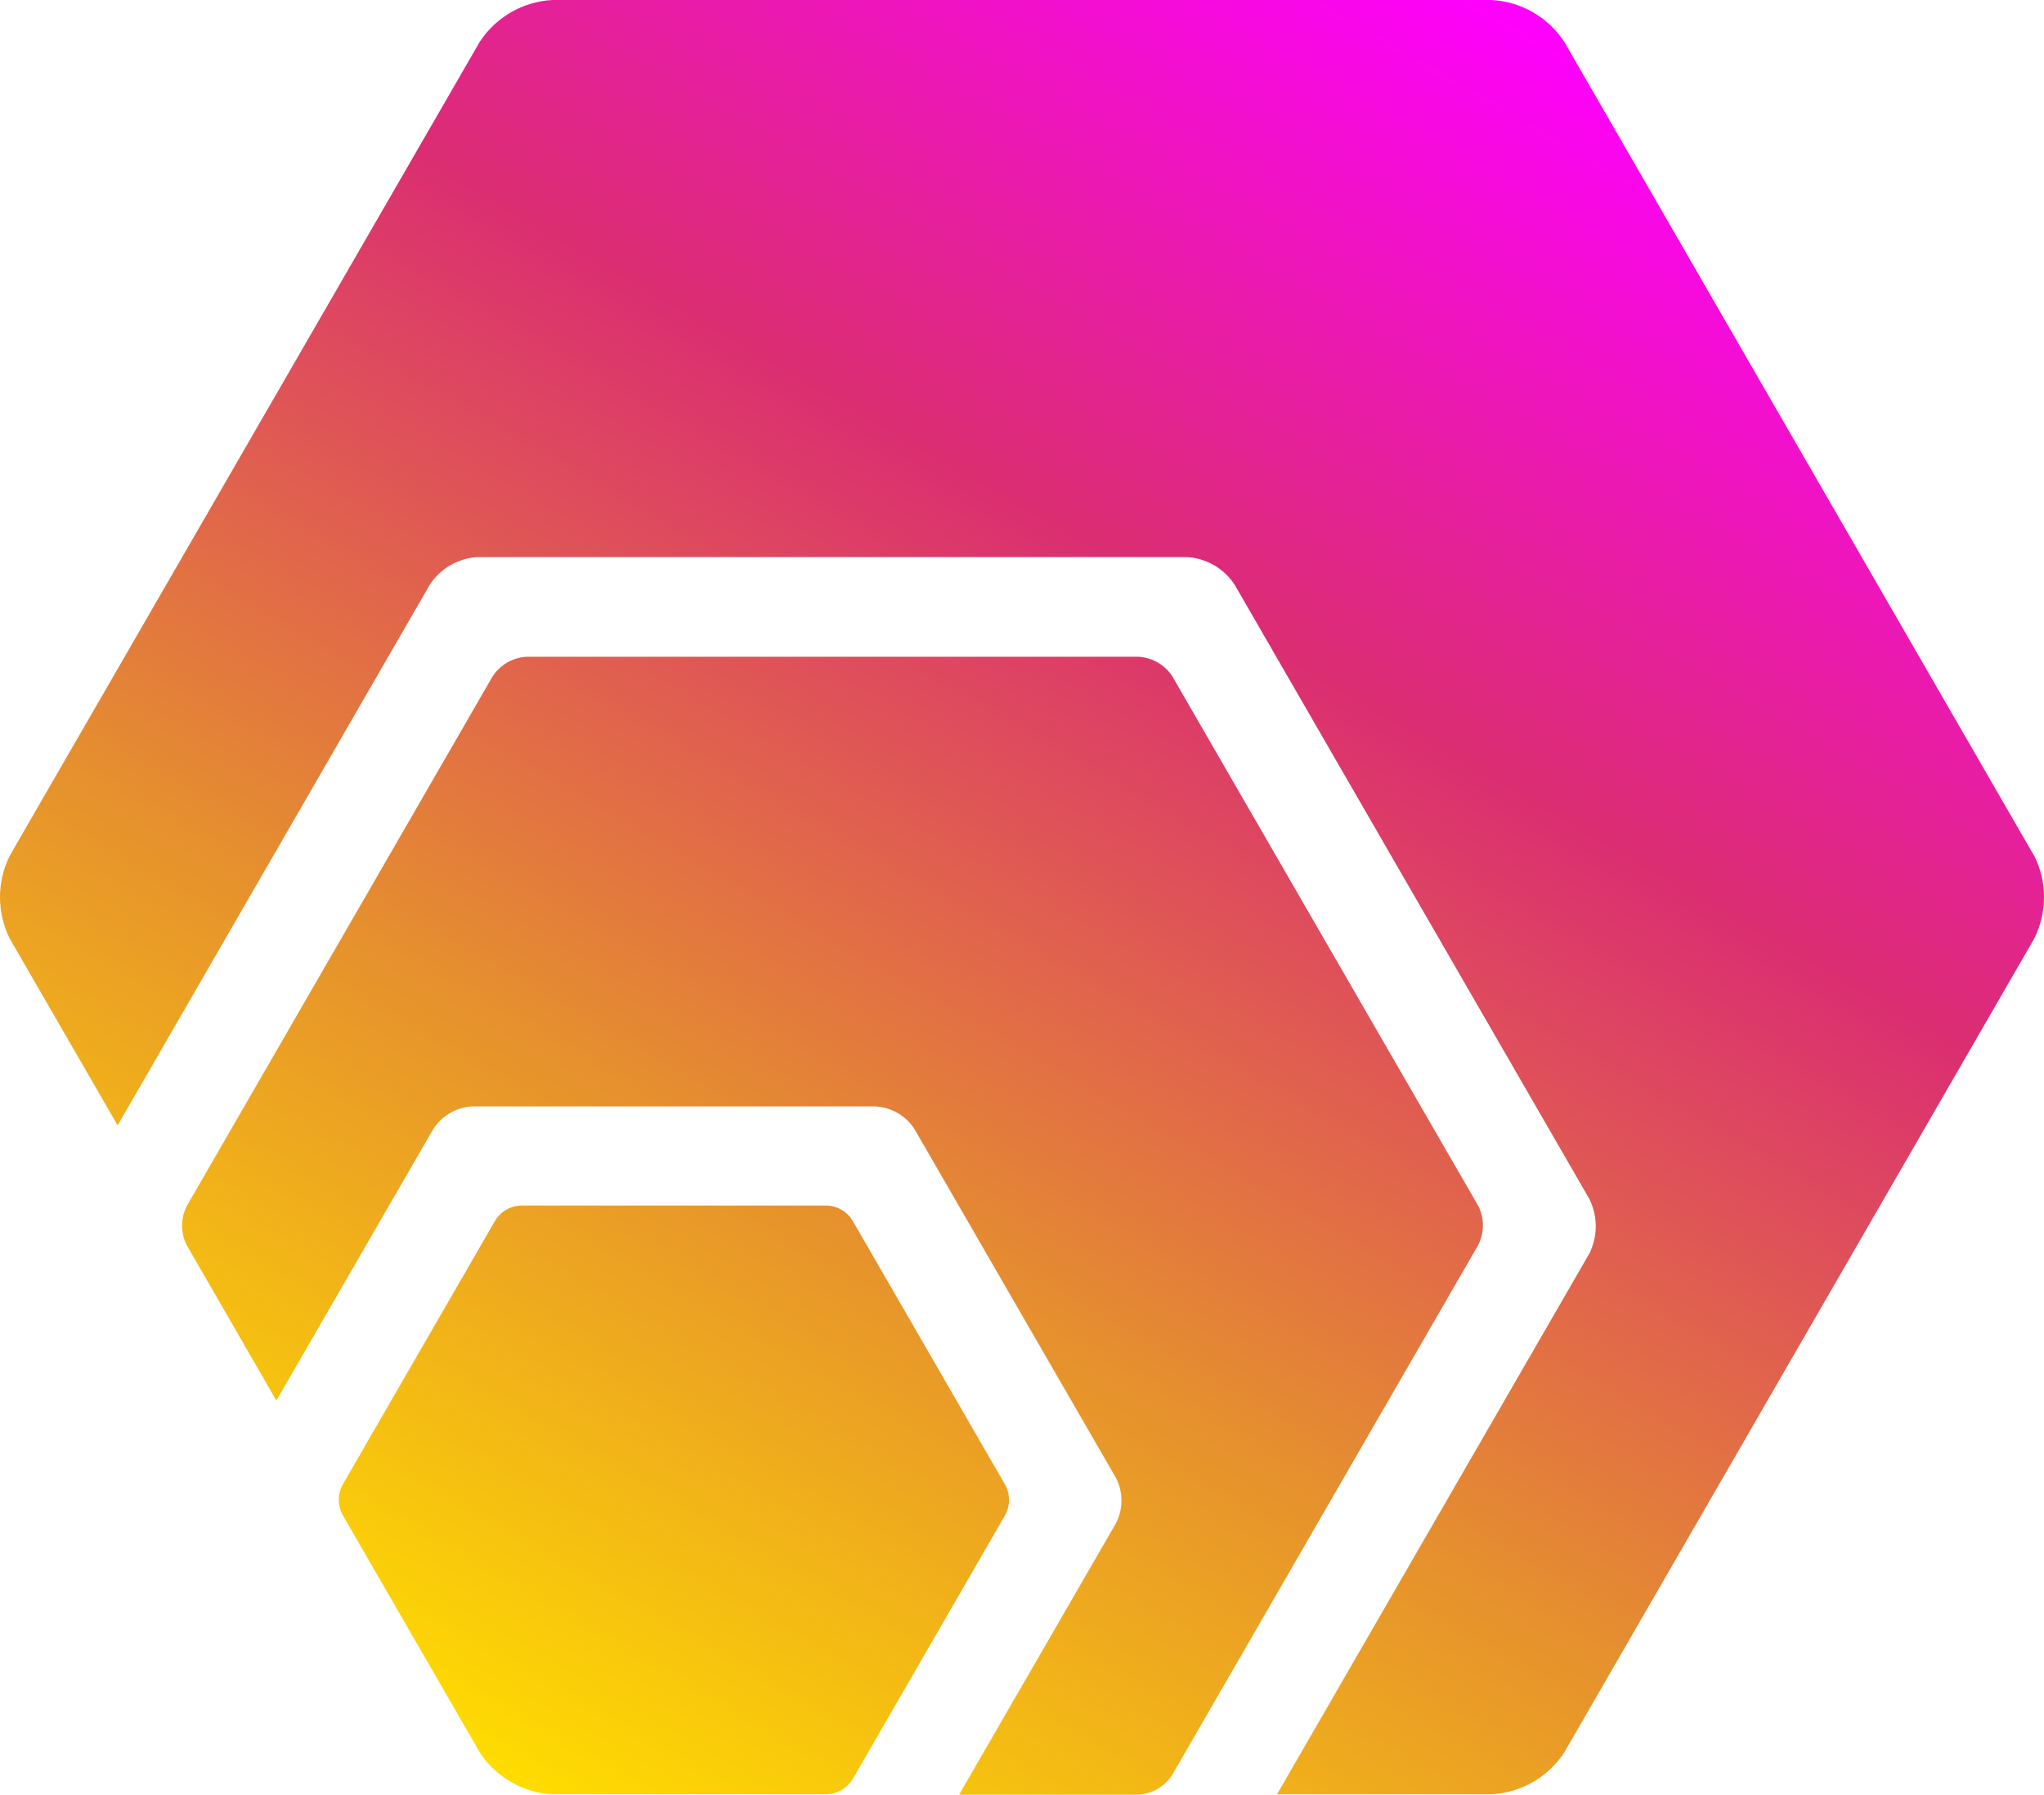
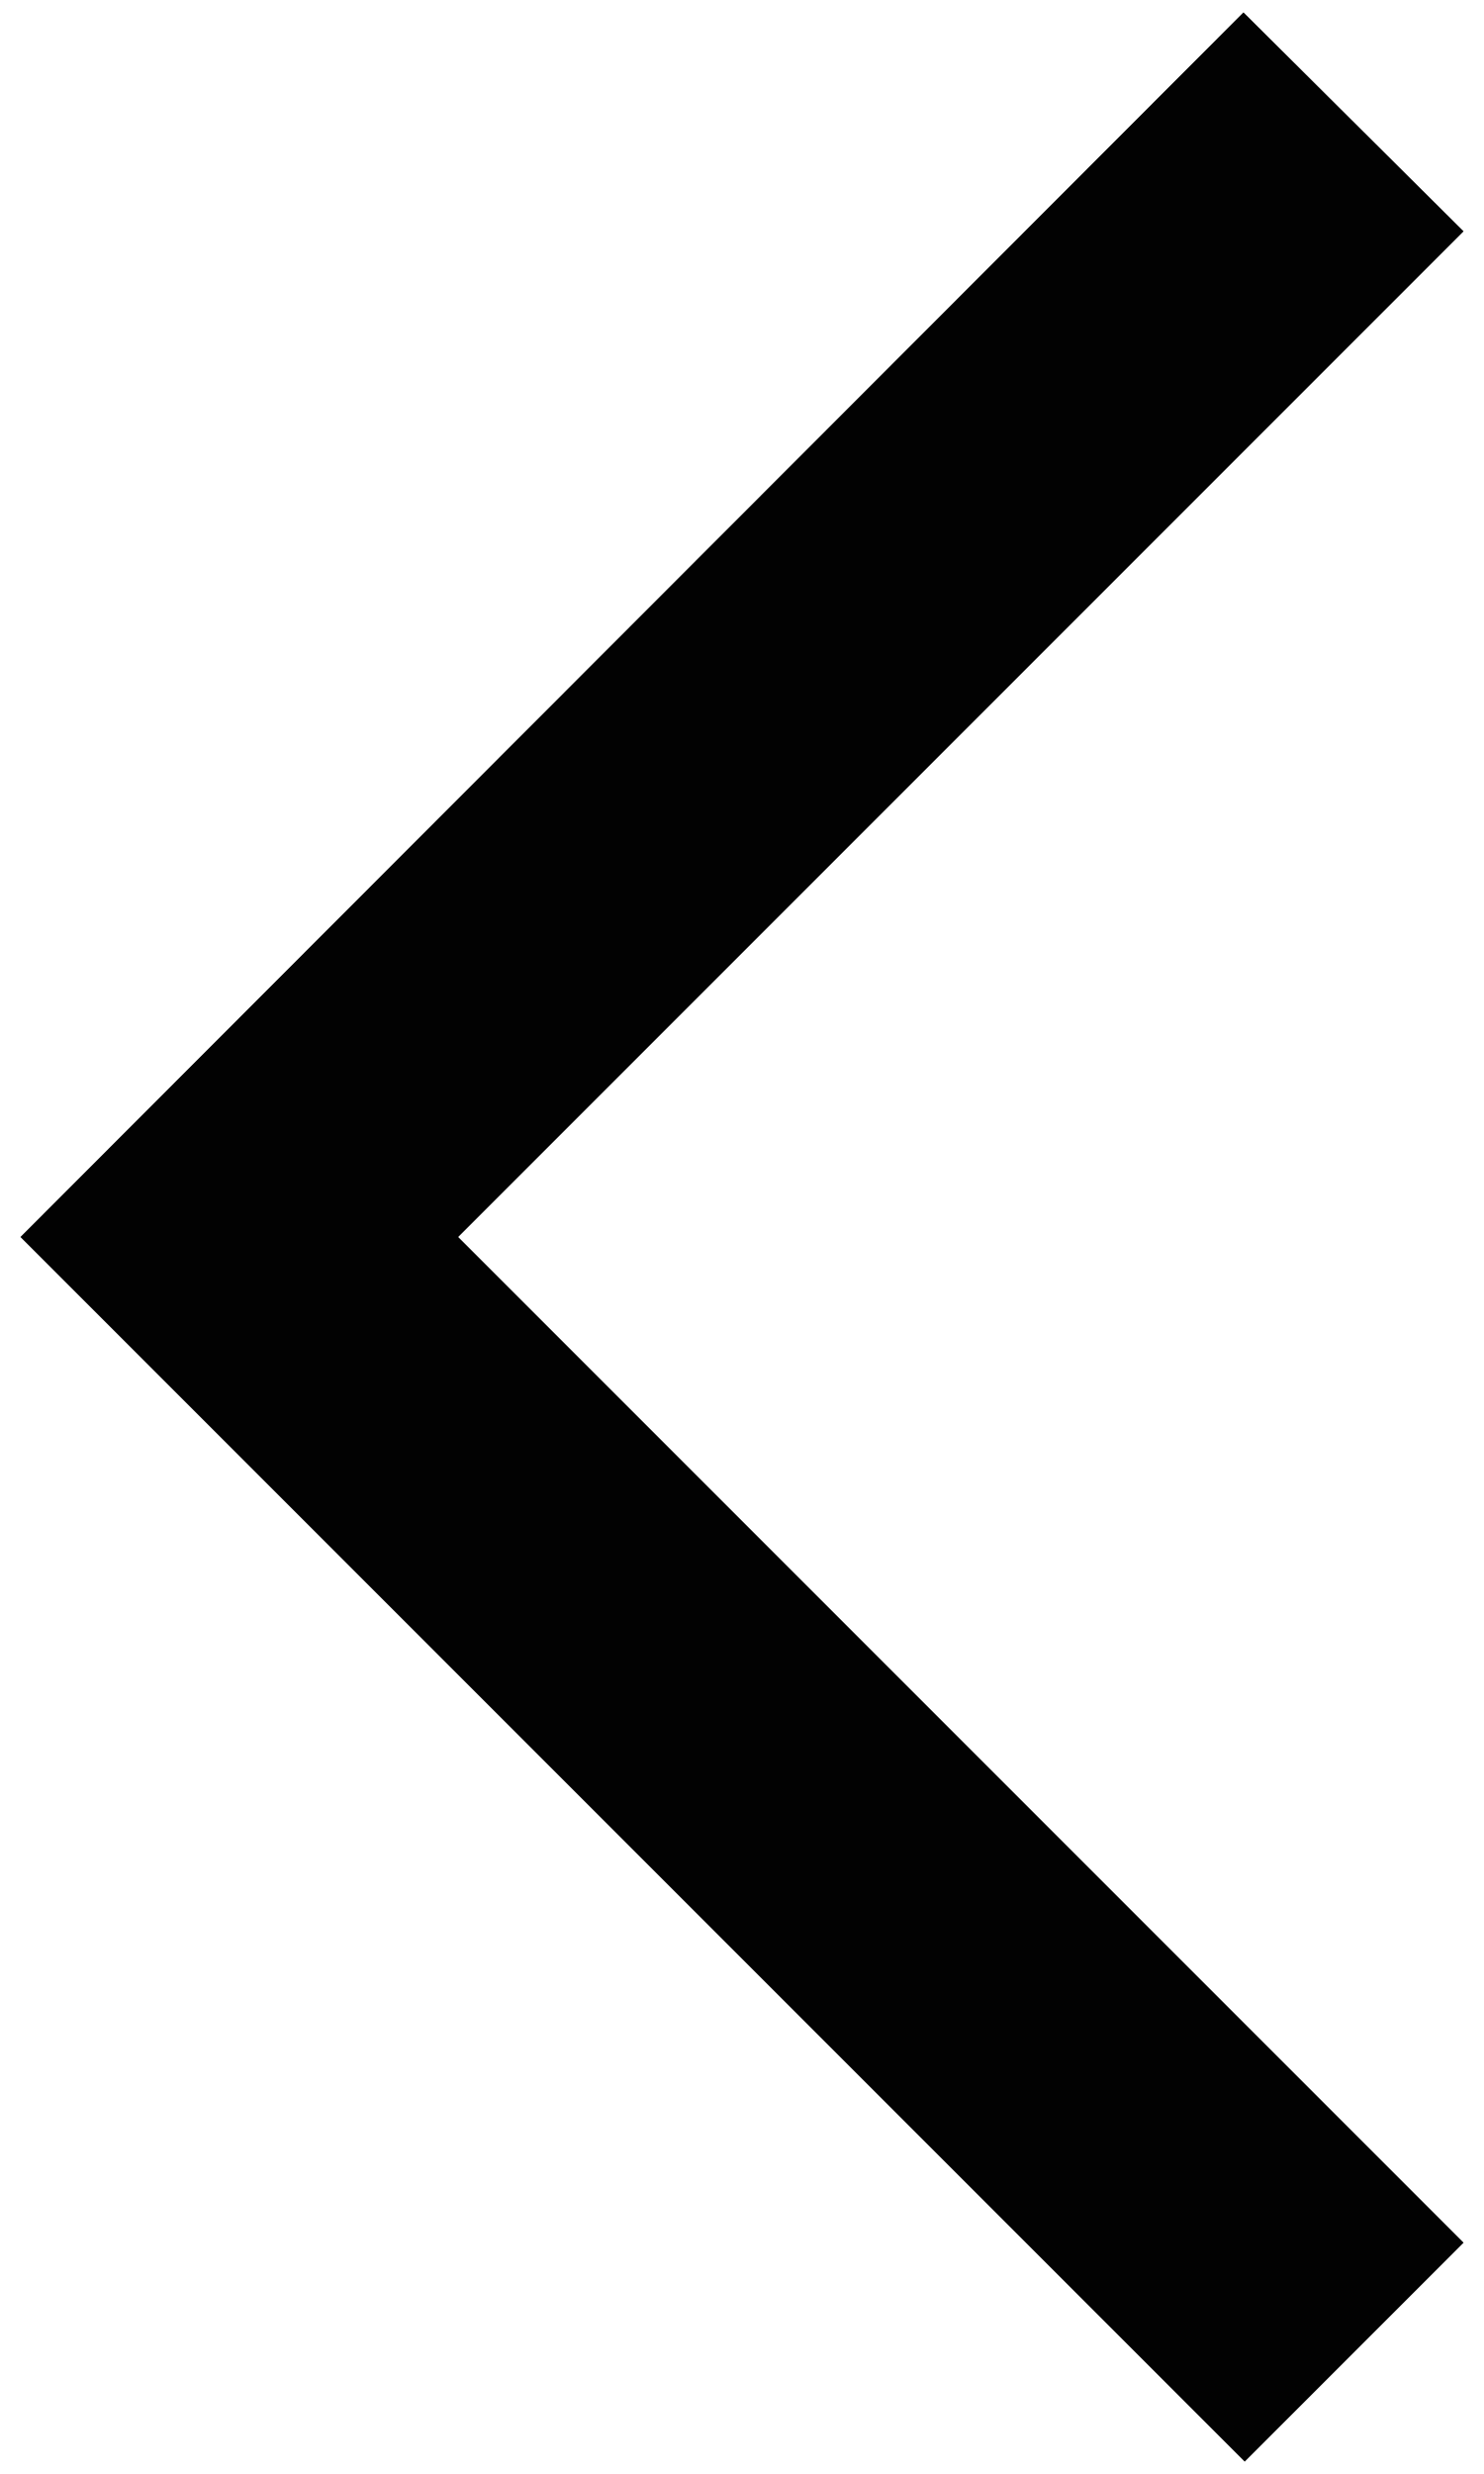
- <svg xmlns="http://www.w3.org/2000/svg" viewBox="0 0 338.51 297.23">
-   <defs>
-     <linearGradient id="linear-gradient" x1="84.63" y1="295.19" x2="253.89" y2="2.04" gradientUnits="userSpaceOnUse">
-       <stop offset="0" stop-color="#ffdc00" />
-       <stop offset="0.33" stop-color="#e58e2f" />
-       <stop offset="0.67" stop-color="#db2d72" />
-       <stop offset="1" stop-color="#f0f" />
-     </linearGradient>
-   </defs>
-   <g id="Layer_2" data-name="Layer 2">
-     <g id="logo">
-       <path d="M79.56,290.47l-22.92-39.7a5.28,5.28,0,0,1,0-4.65l25.45-44.07a5.24,5.24,0,0,1,4.06-2.35h50.89a5.26,5.26,0,0,1,4.07,2.35l25.45,44.07a5.32,5.32,0,0,1,0,4.7l-25.45,44.07a5.33,5.33,0,0,1-4,2.34H91.36A15.43,15.43,0,0,1,79.56,290.47Zm165.27-90.69L194.13,112a7.21,7.21,0,0,0-5.56-3.21H87.17A7.21,7.21,0,0,0,81.61,112l-50.7,87.82a7.18,7.18,0,0,0,0,6.42L45.77,232l26-45a8.22,8.22,0,0,1,6.43-3.72H145a8.22,8.22,0,0,1,6.43,3.72l33.41,57.86a8.24,8.24,0,0,1,0,7.43l-26,45h29.7a7.19,7.19,0,0,0,5.56-3.22l50.7-87.81A7.18,7.18,0,0,0,244.83,199.78Zm92-58.09L259.06,6.93a15.37,15.37,0,0,0-12-6.93H91.45a15.37,15.37,0,0,0-12,6.93L1.65,141.69a15.36,15.36,0,0,0,0,13.85l17.83,30.88,51.7-89.56a10.14,10.14,0,0,1,7.94-4.58H196.53a10.14,10.14,0,0,1,7.94,4.58l58.71,101.69a10.13,10.13,0,0,1,0,9.16l-51.69,89.52h35.57a15.37,15.37,0,0,0,12-6.93l77.8-134.76A15.36,15.36,0,0,0,336.86,141.69Z" style="fill:url(#linear-gradient)" />
-     </g>
-   </g>
+ <svg xmlns="http://www.w3.org/2000/svg" width="12" height="20" viewBox="0 0 12 20" fill="none">
+   <path d="M11.835 1.87L10.055 0.1L0.165 10L10.065 19.9L11.835 18.13L3.705 10L11.835 1.87Z" fill="#020202" />
</svg>
